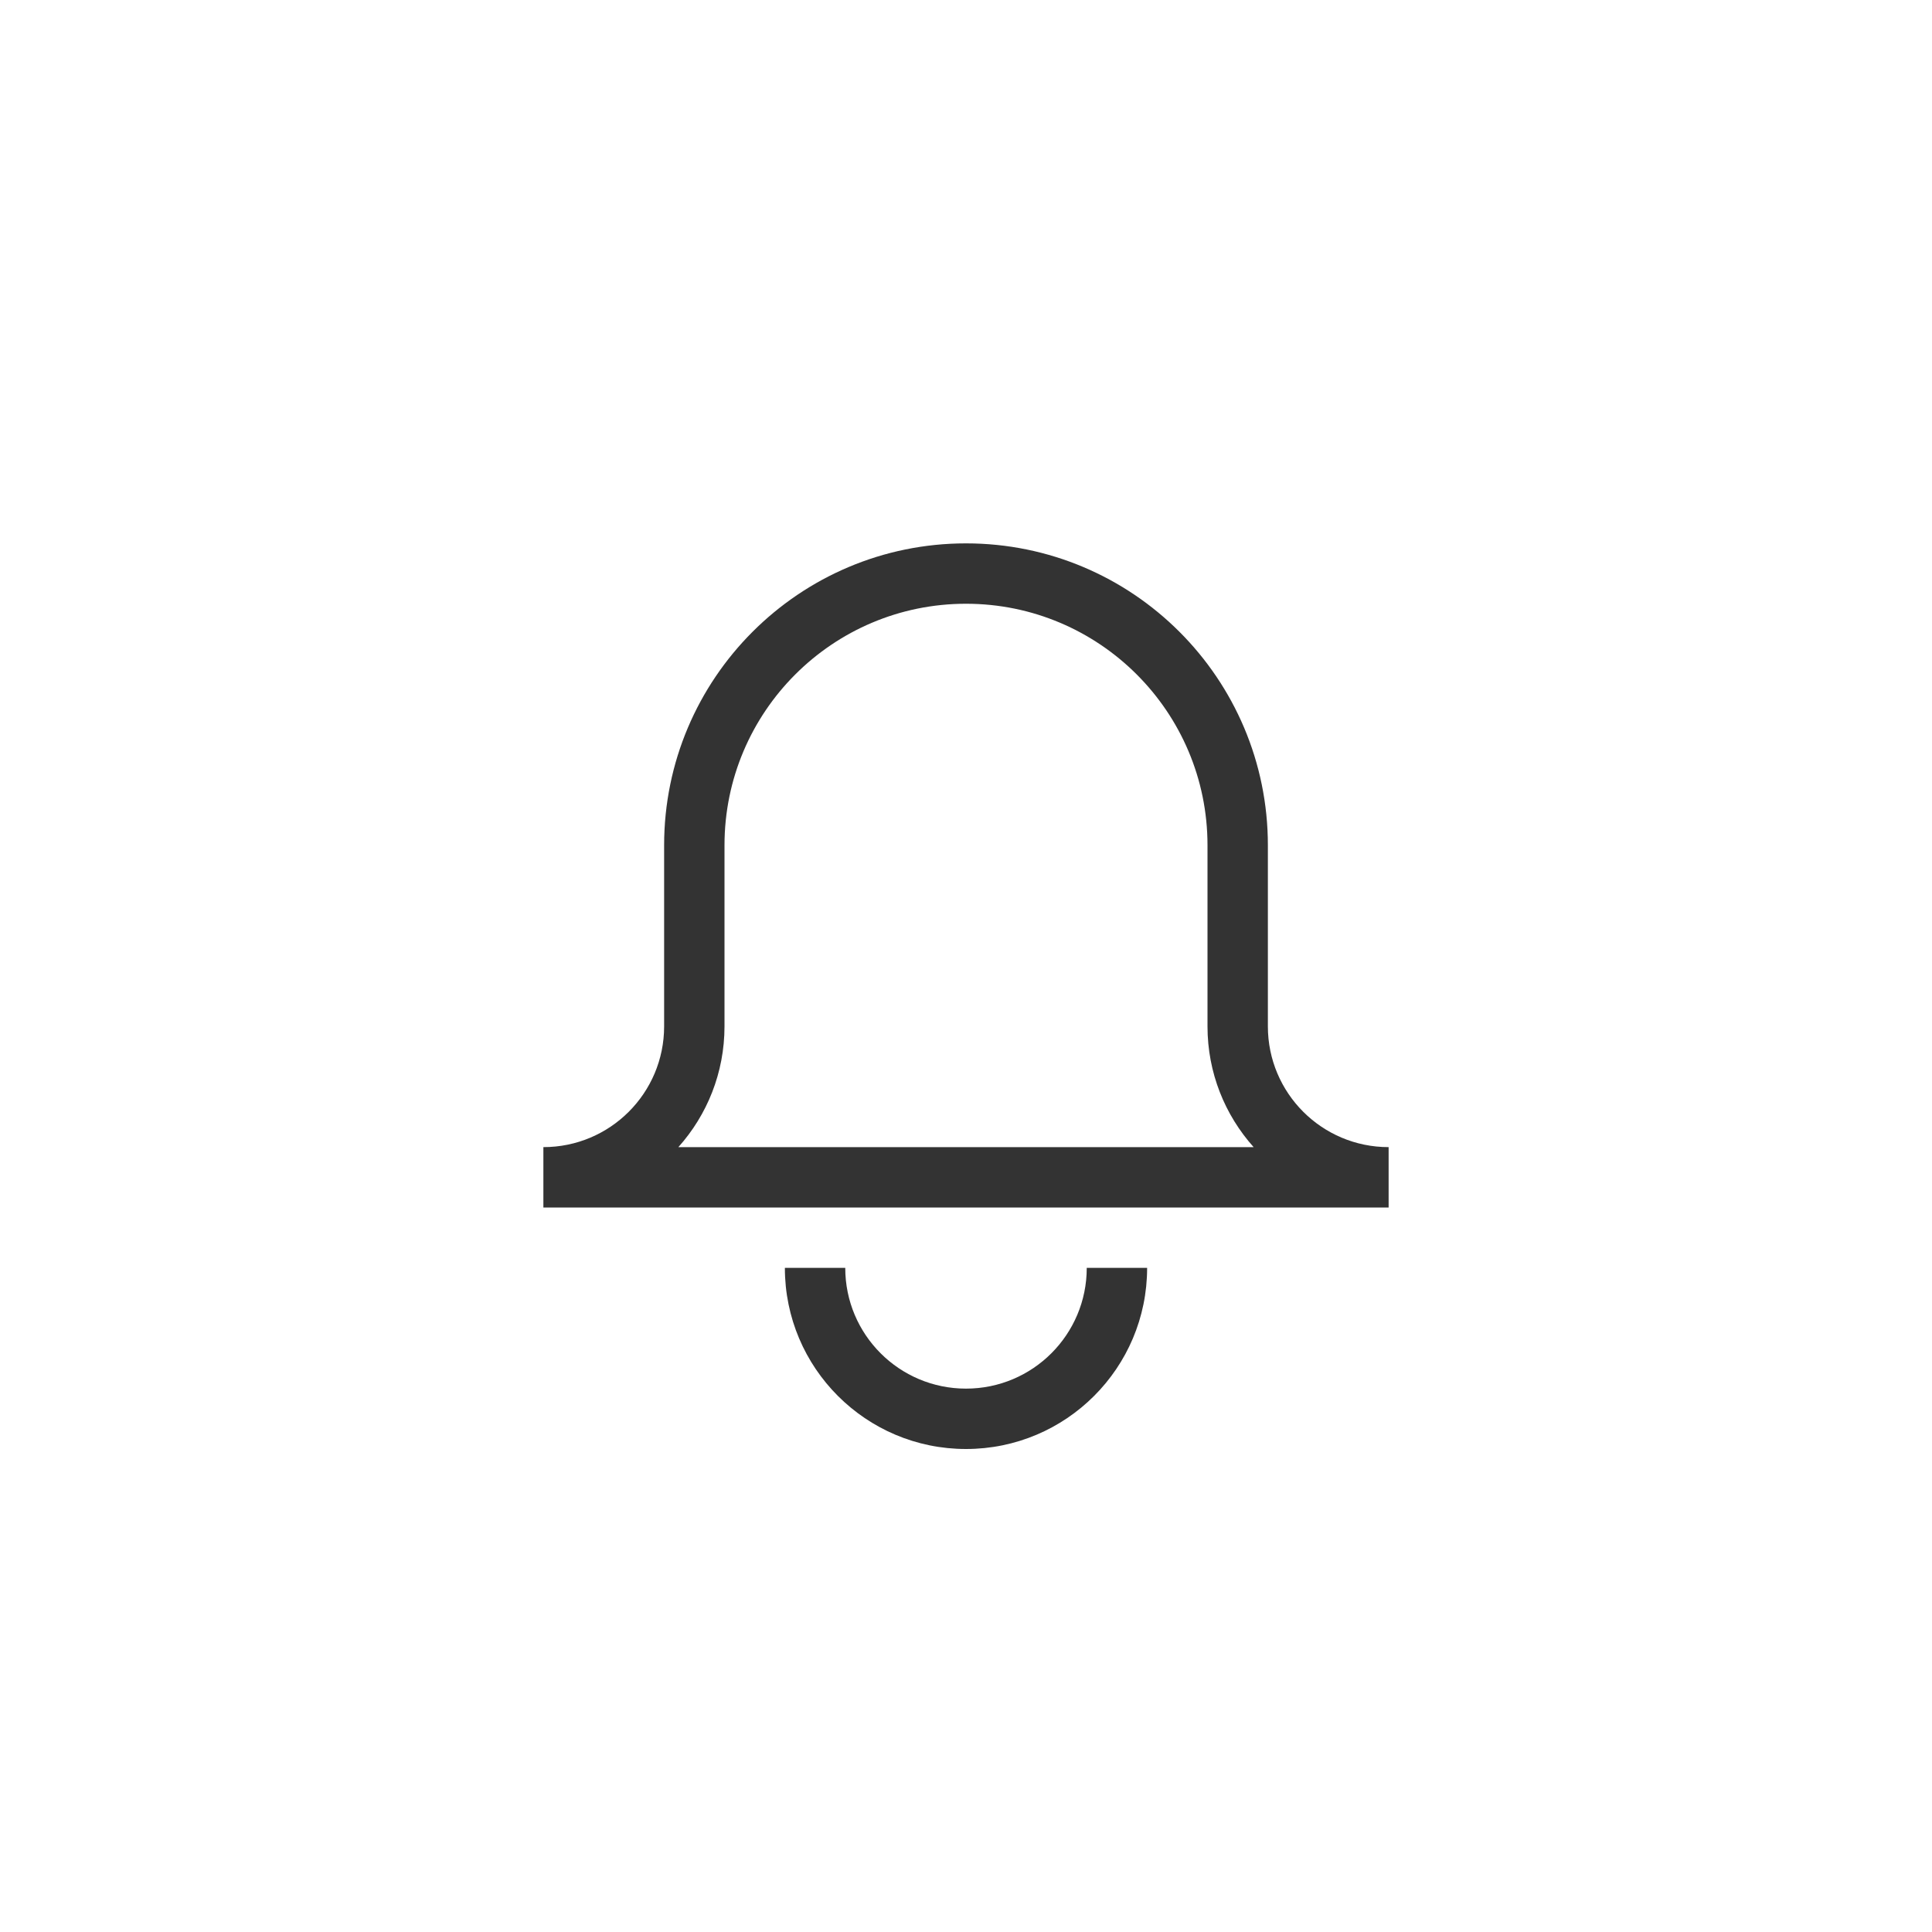
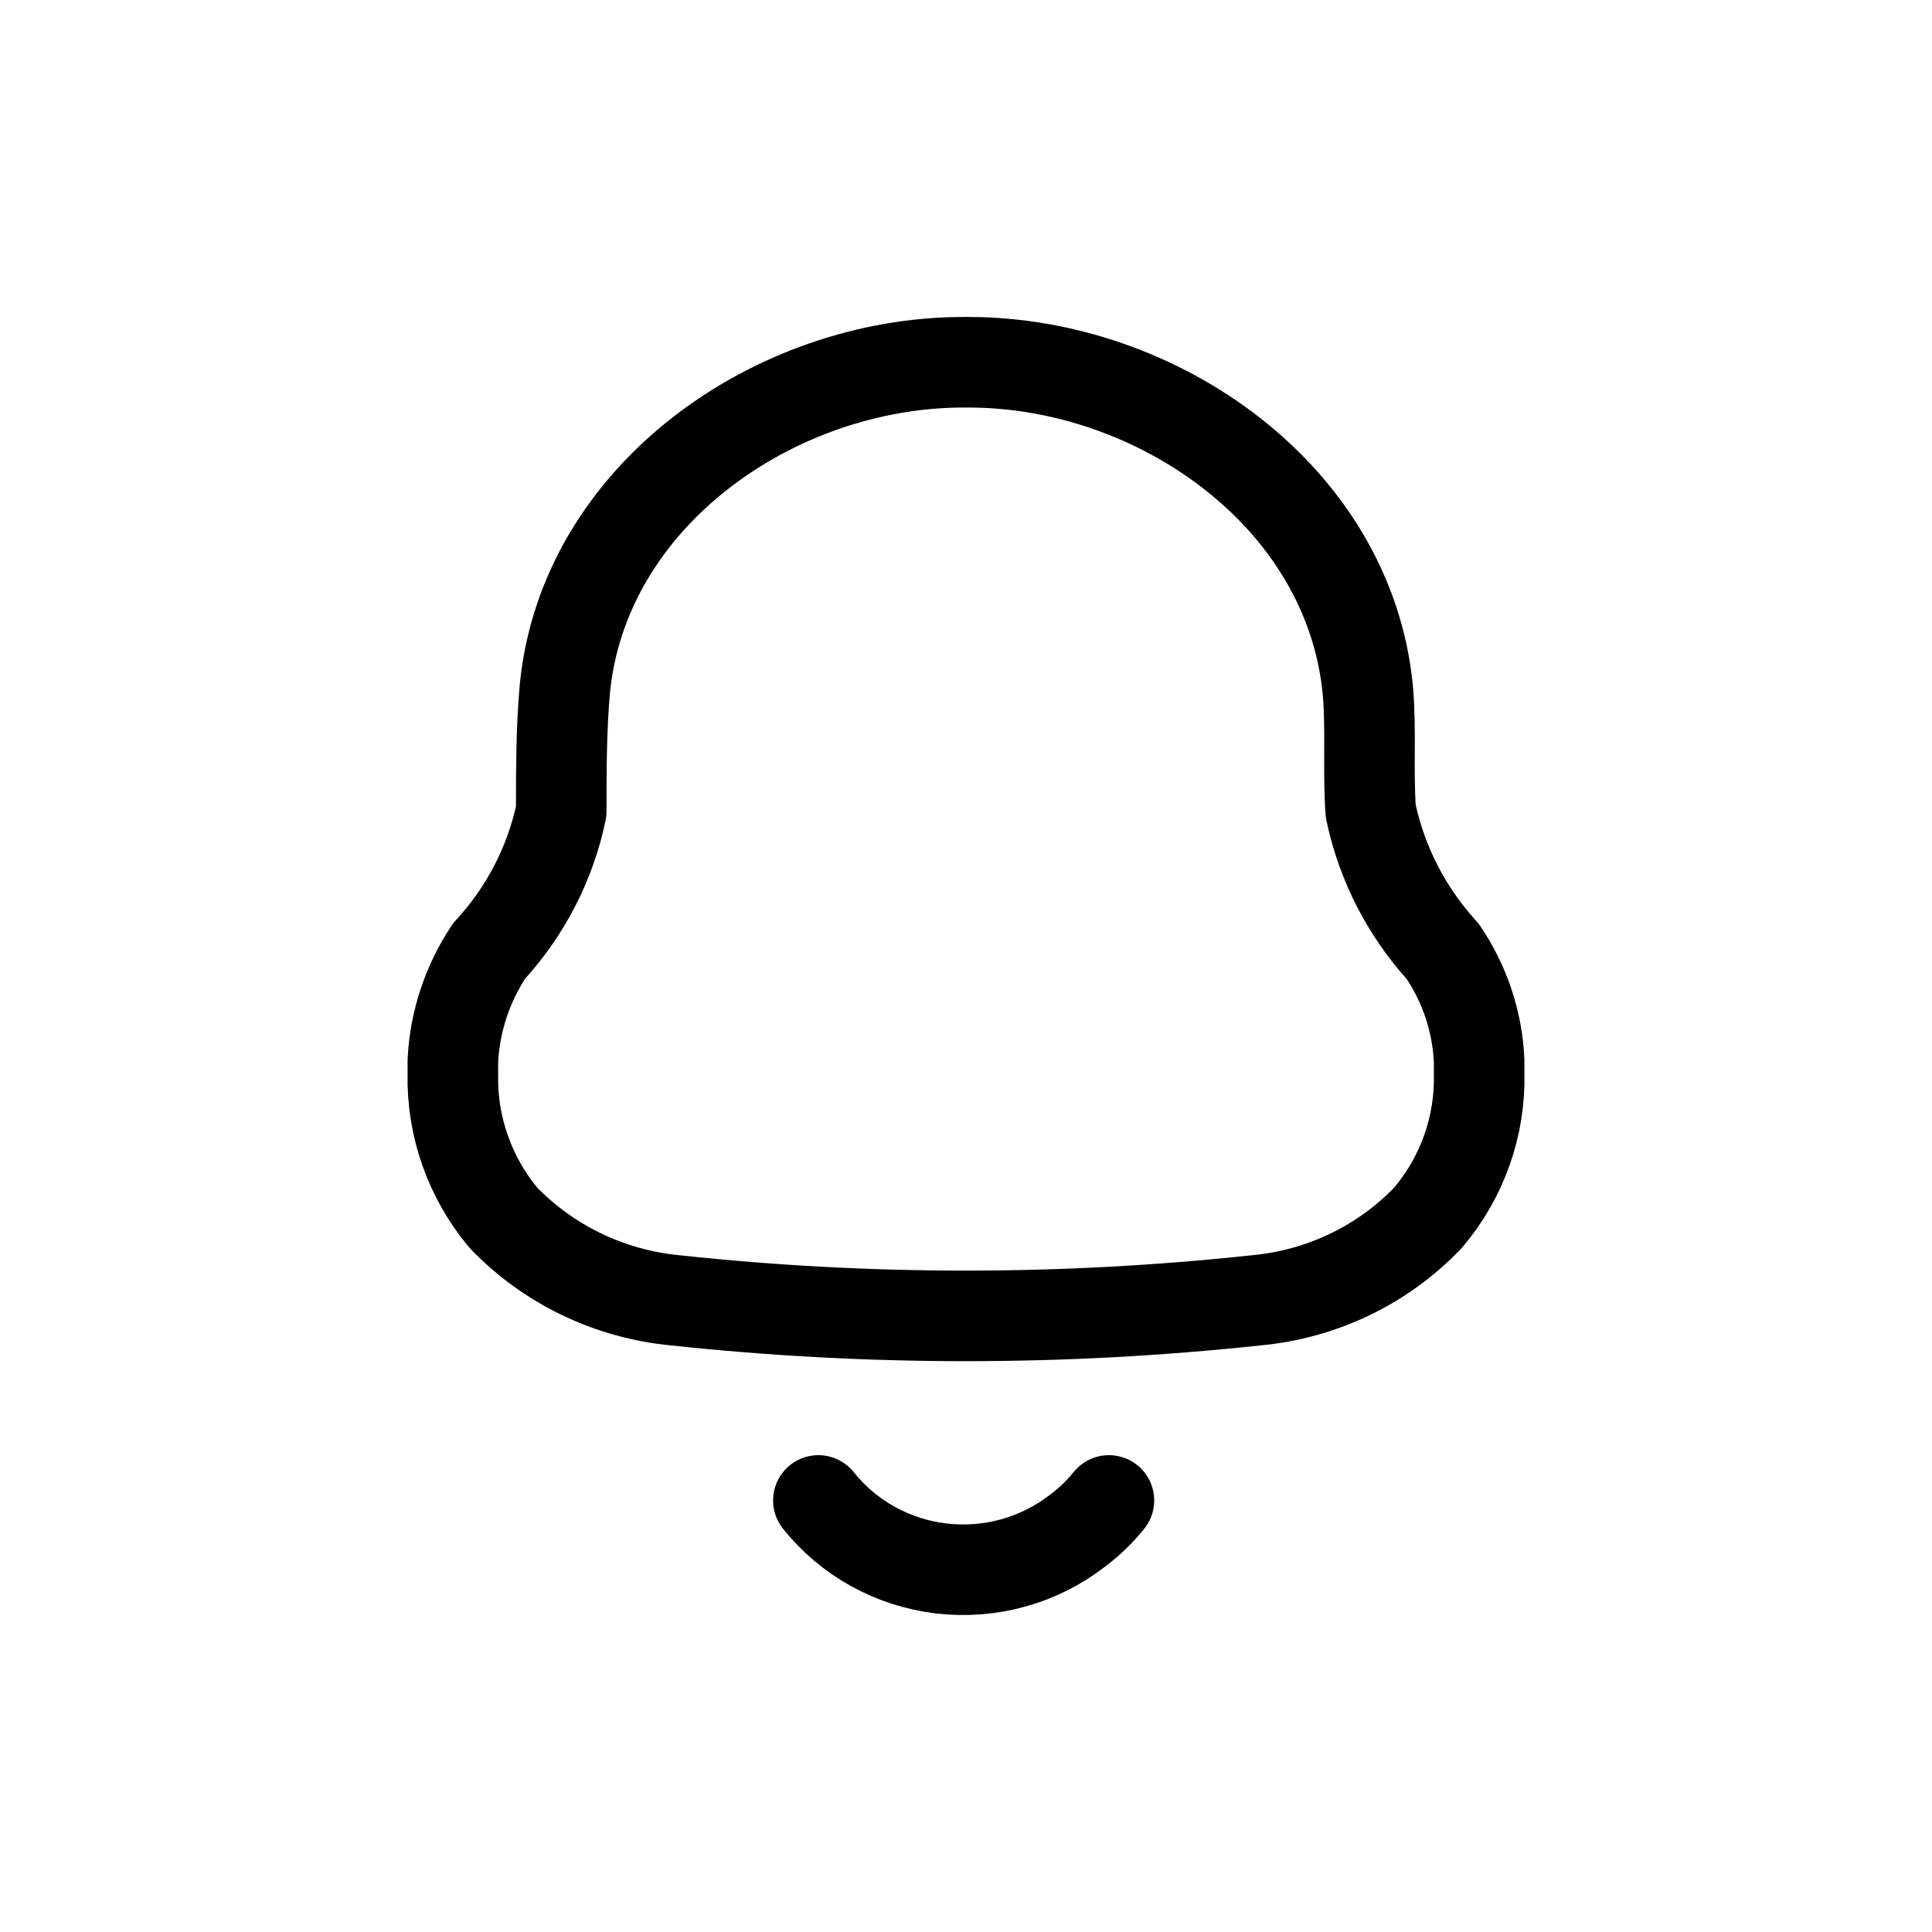
- <svg xmlns="http://www.w3.org/2000/svg" width="32" height="32" viewBox="0 0 32 32" fill="none">
-   <g id="icon_bell">
-     <path id="Union" fill-rule="evenodd" clip-rule="evenodd" d="M20 14V17C20 17.768 20.289 18.469 20.764 19H11.236C11.711 18.469 12 17.768 12 17V14C12 11.791 13.791 10 16 10C18.209 10 20 11.791 20 14ZM21 14V17C21 18.105 21.895 19 23 19V20H22H10H9V19C10.105 19 11 18.105 11 17V14C11 11.239 13.239 9 16 9C18.761 9 21 11.239 21 14ZM16 23C14.895 23 14 22.105 14 21H13C13 22.657 14.343 24 16 24C17.657 24 19 22.657 19 21H18C18 22.105 17.105 23 16 23Z" fill="black" fill-opacity="0.8" />
-   </g>
+ <svg xmlns="http://www.w3.org/2000/svg" width="current" height="current" viewBox="0 0 32 32" fill="none">
+   <path fill-rule="evenodd" clip-rule="evenodd" d="M7.501 17.787V17.568C7.533 16.92 7.741 16.293 8.102 15.75C8.704 15.098 9.117 14.298 9.296 13.436C9.296 12.77 9.296 12.094 9.354 11.427C9.655 8.218 12.827 6 15.961 6H16.039C19.172 6 22.345 8.218 22.655 11.427C22.714 12.094 22.655 12.77 22.704 13.436C22.885 14.3 23.297 15.102 23.897 15.759C24.262 16.297 24.47 16.923 24.499 17.568V17.778C24.521 18.648 24.221 19.497 23.655 20.167C22.907 20.951 21.892 21.439 20.802 21.538C17.607 21.881 14.383 21.881 11.188 21.538C10.099 21.435 9.086 20.948 8.335 20.167C7.778 19.496 7.482 18.653 7.501 17.787Z" stroke="currentColor" stroke-width="1.5" stroke-linecap="round" stroke-linejoin="round" />
+   <path d="M13.555 24.852C14.054 25.478 14.787 25.884 15.592 25.979C16.397 26.073 17.207 25.849 17.843 25.356C18.039 25.21 18.215 25.041 18.367 24.852" stroke="currentColor" stroke-width="1.5" stroke-linecap="round" stroke-linejoin="round" />
</svg>
